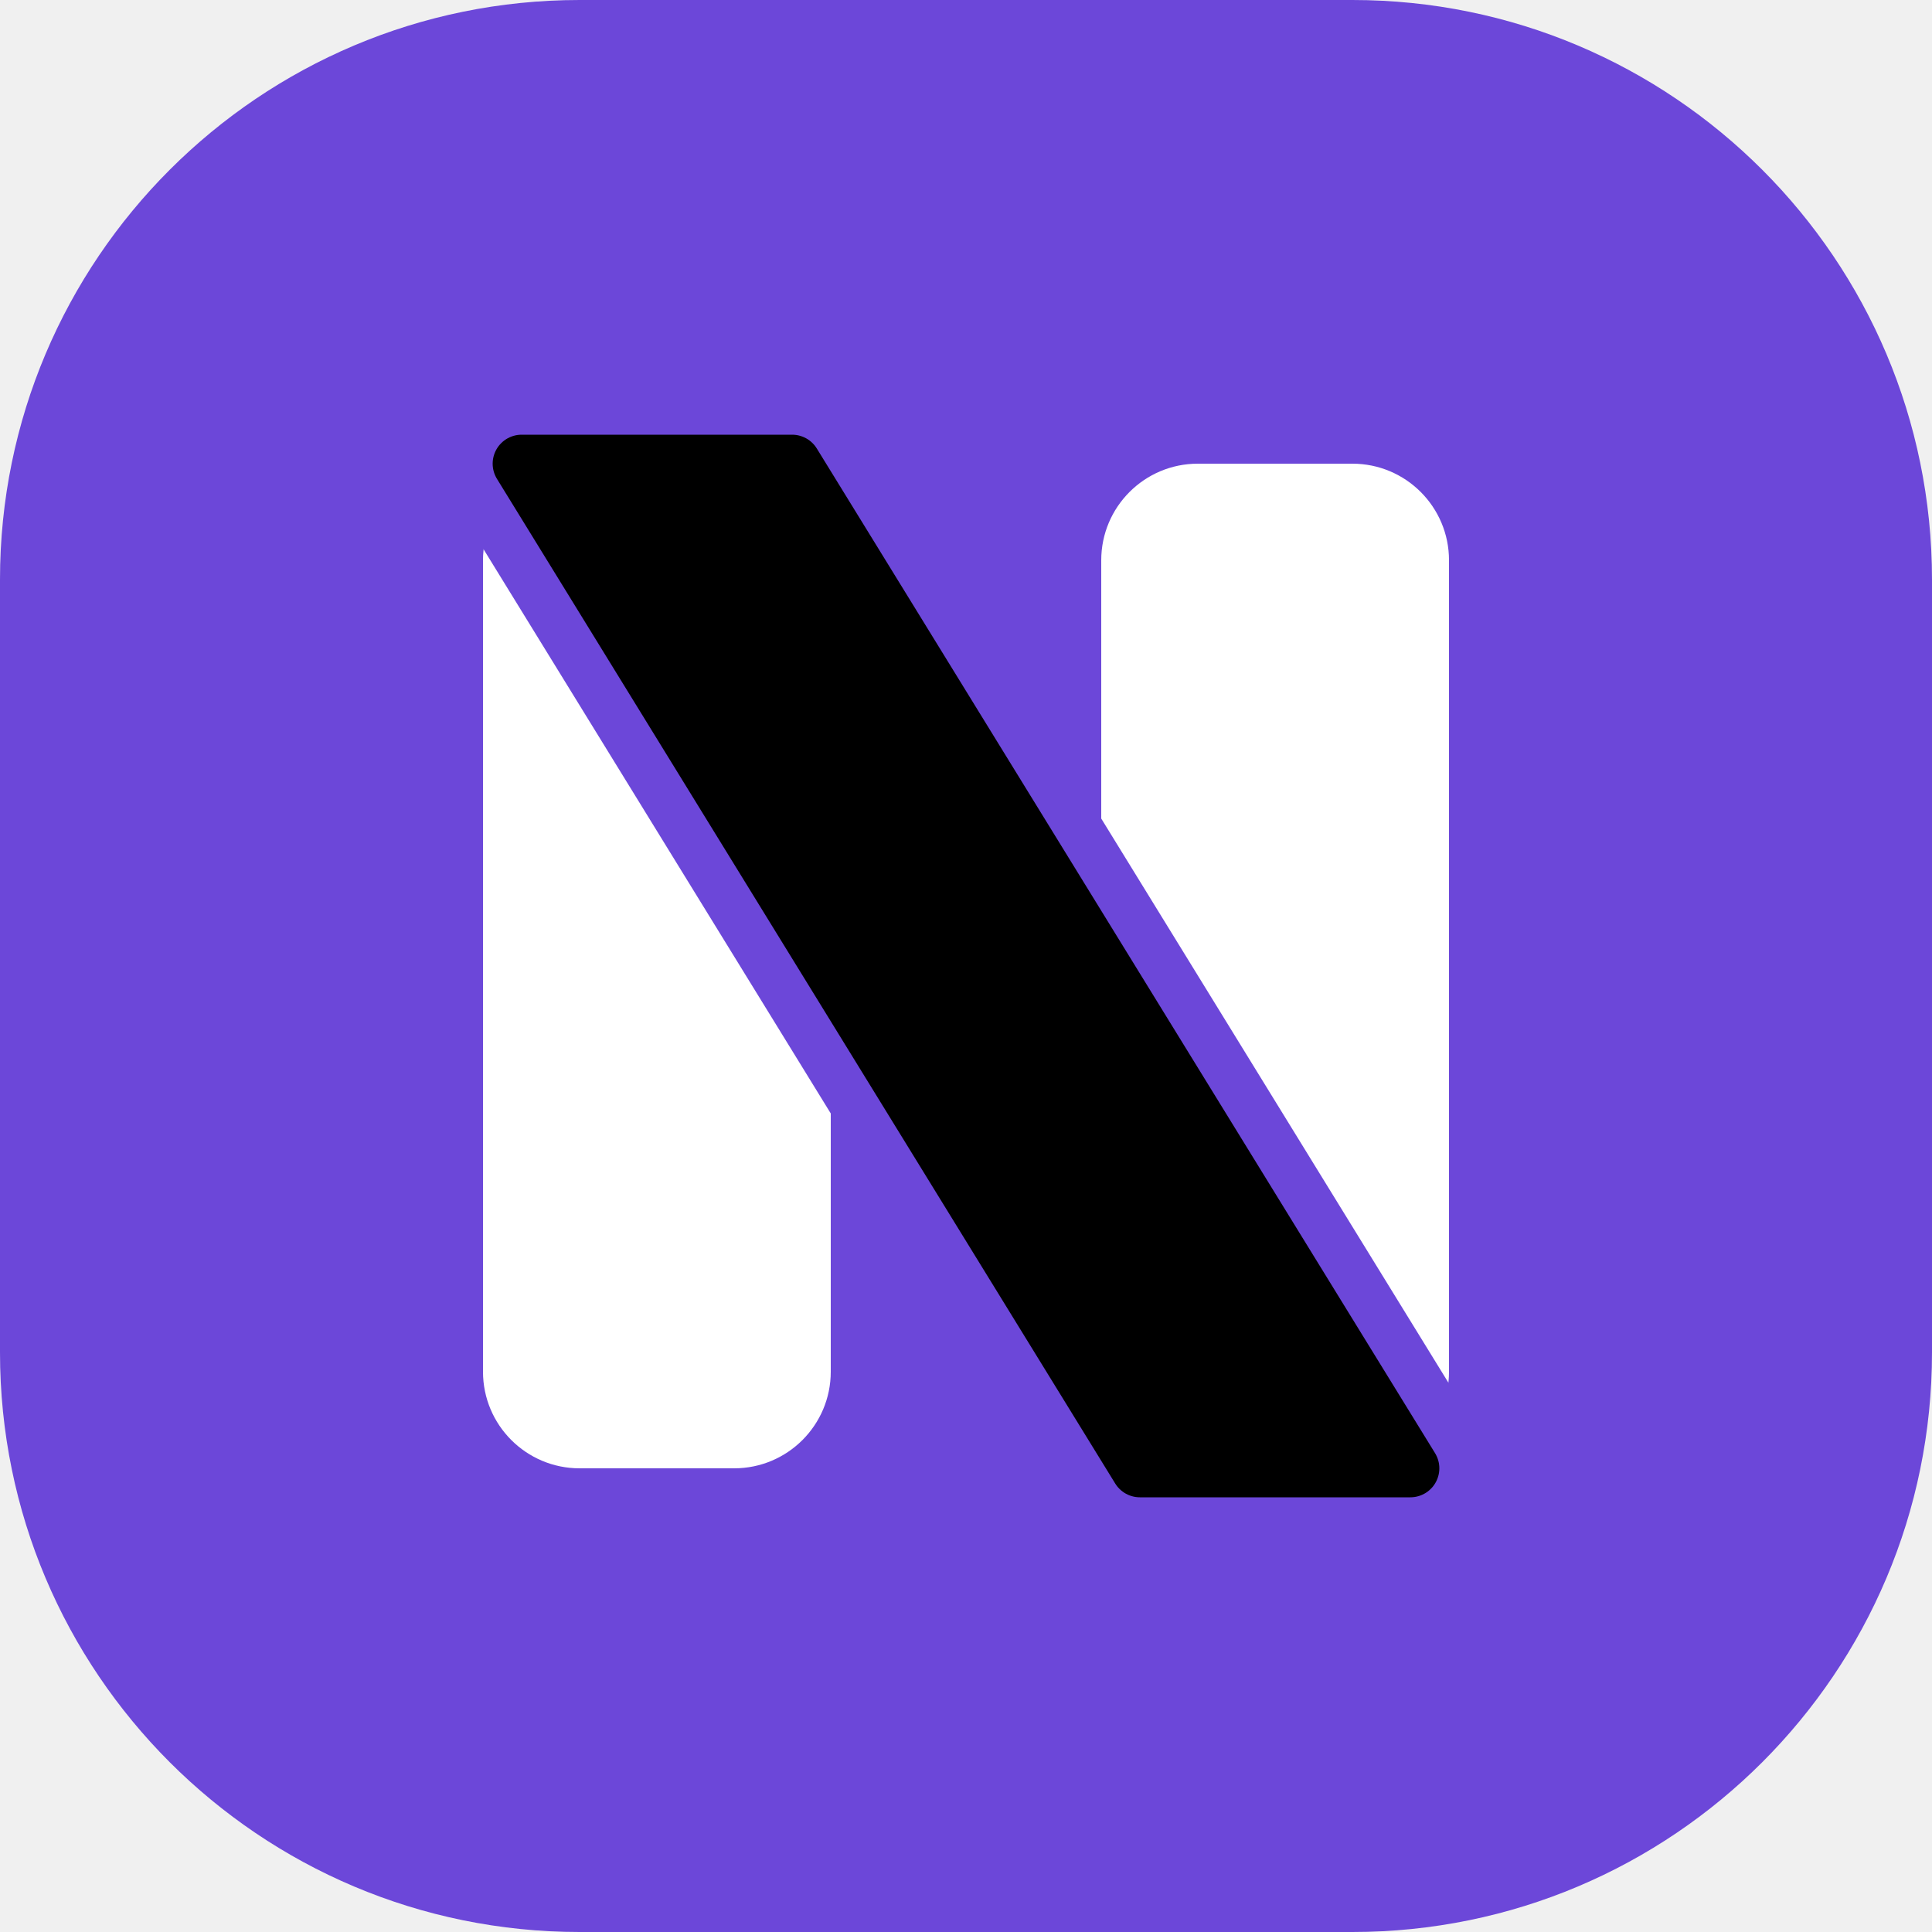
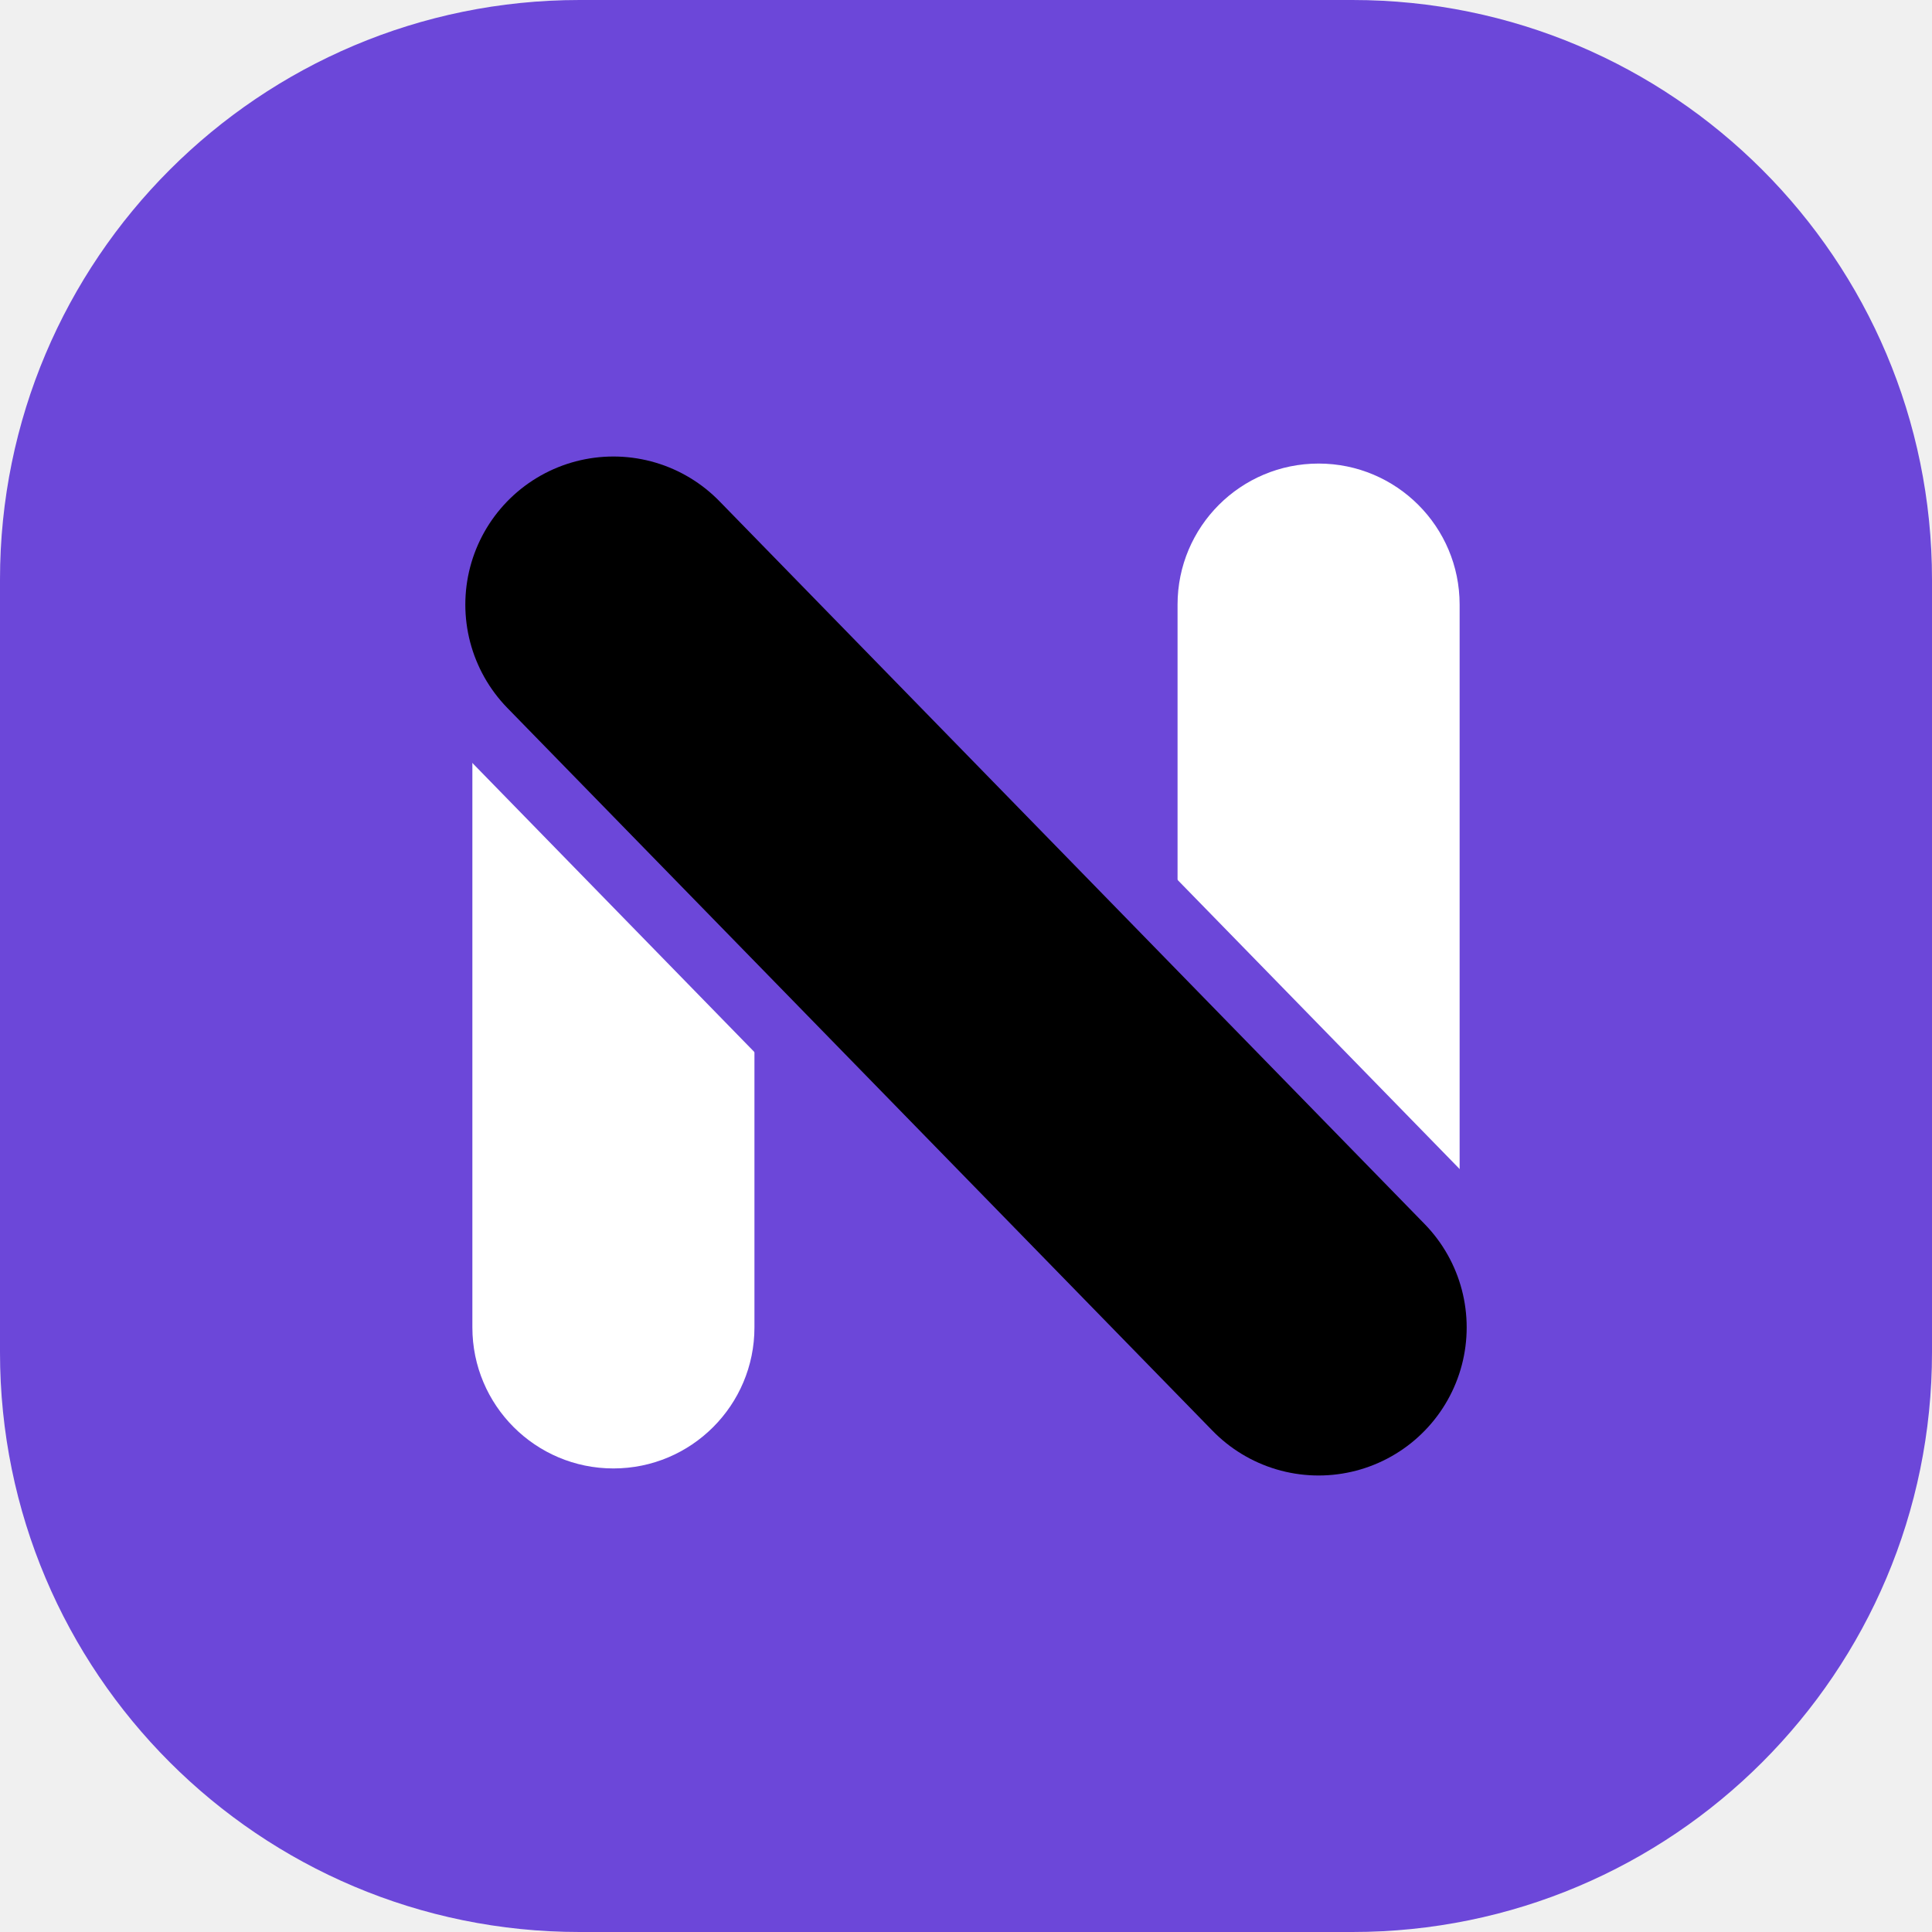
<svg xmlns="http://www.w3.org/2000/svg" viewBox="0 0 100 100">
  <rect width="100" height="100" rx="30" fill="#6C47D9" />
-   <rect x="25" y="24" width="18" height="52" rx="5" fill="#FFFFFF" />
-   <rect x="57" y="24" width="18" height="52" rx="5" fill="#FFFFFF" />
-   <polygon points="27,24 41,24 73,76 59,76" fill="none" stroke="#6C47D9" stroke-width="8" stroke-linejoin="round" />
-   <polygon points="27,24 41,24 73,76 59,76" fill="#000000" stroke="#000000" stroke-width="3" stroke-linejoin="round" />
+   <g transform="translate(50 50) scale(1.825) translate(-16 -23.75)" stroke-linecap="round">
+     <rect x="2" y="9.5" width="8" height="28.5" rx="4" fill="#FFFFFF" />
+     <rect x="22" y="9.5" width="8" height="28.5" rx="4" fill="#FFFFFF" />
+     <line x1="6" y1="13.5" x2="26" y2="34" stroke="#6C47D9" stroke-width="12" />
+     <line x1="6" y1="13.5" x2="26" y2="34" stroke="#000000" stroke-width="8.4" />
+   </g>
</svg>
